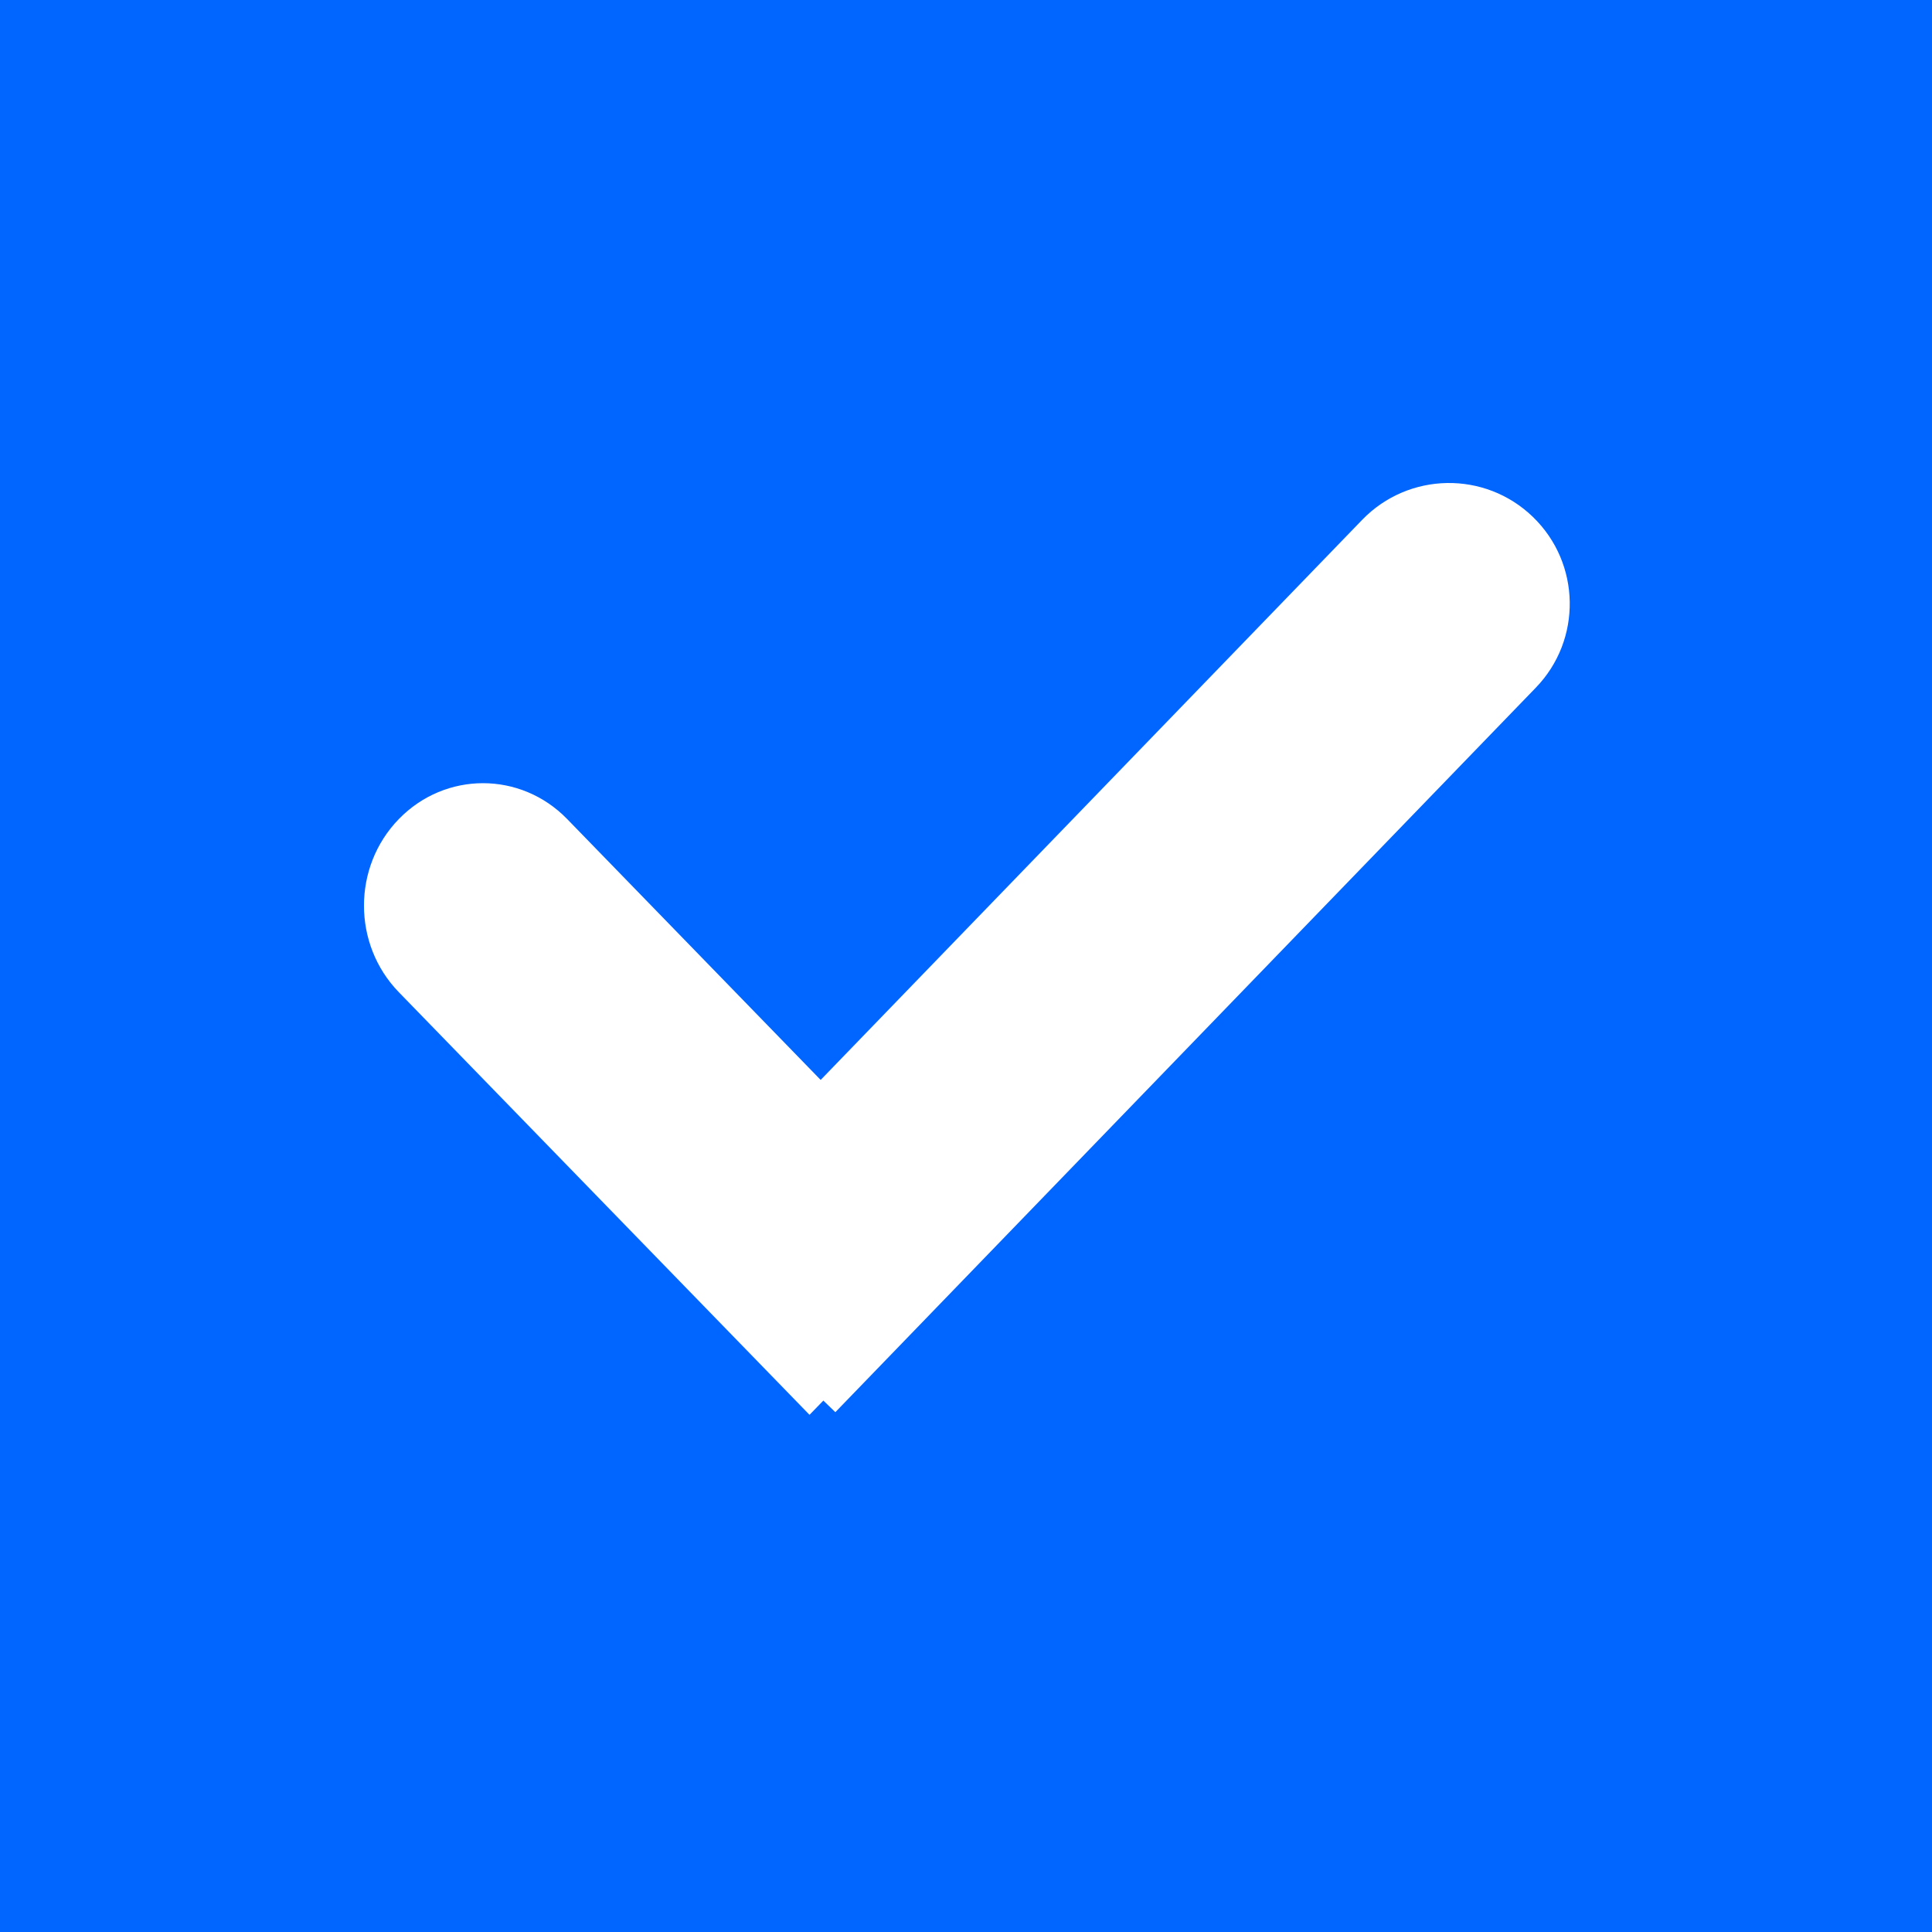
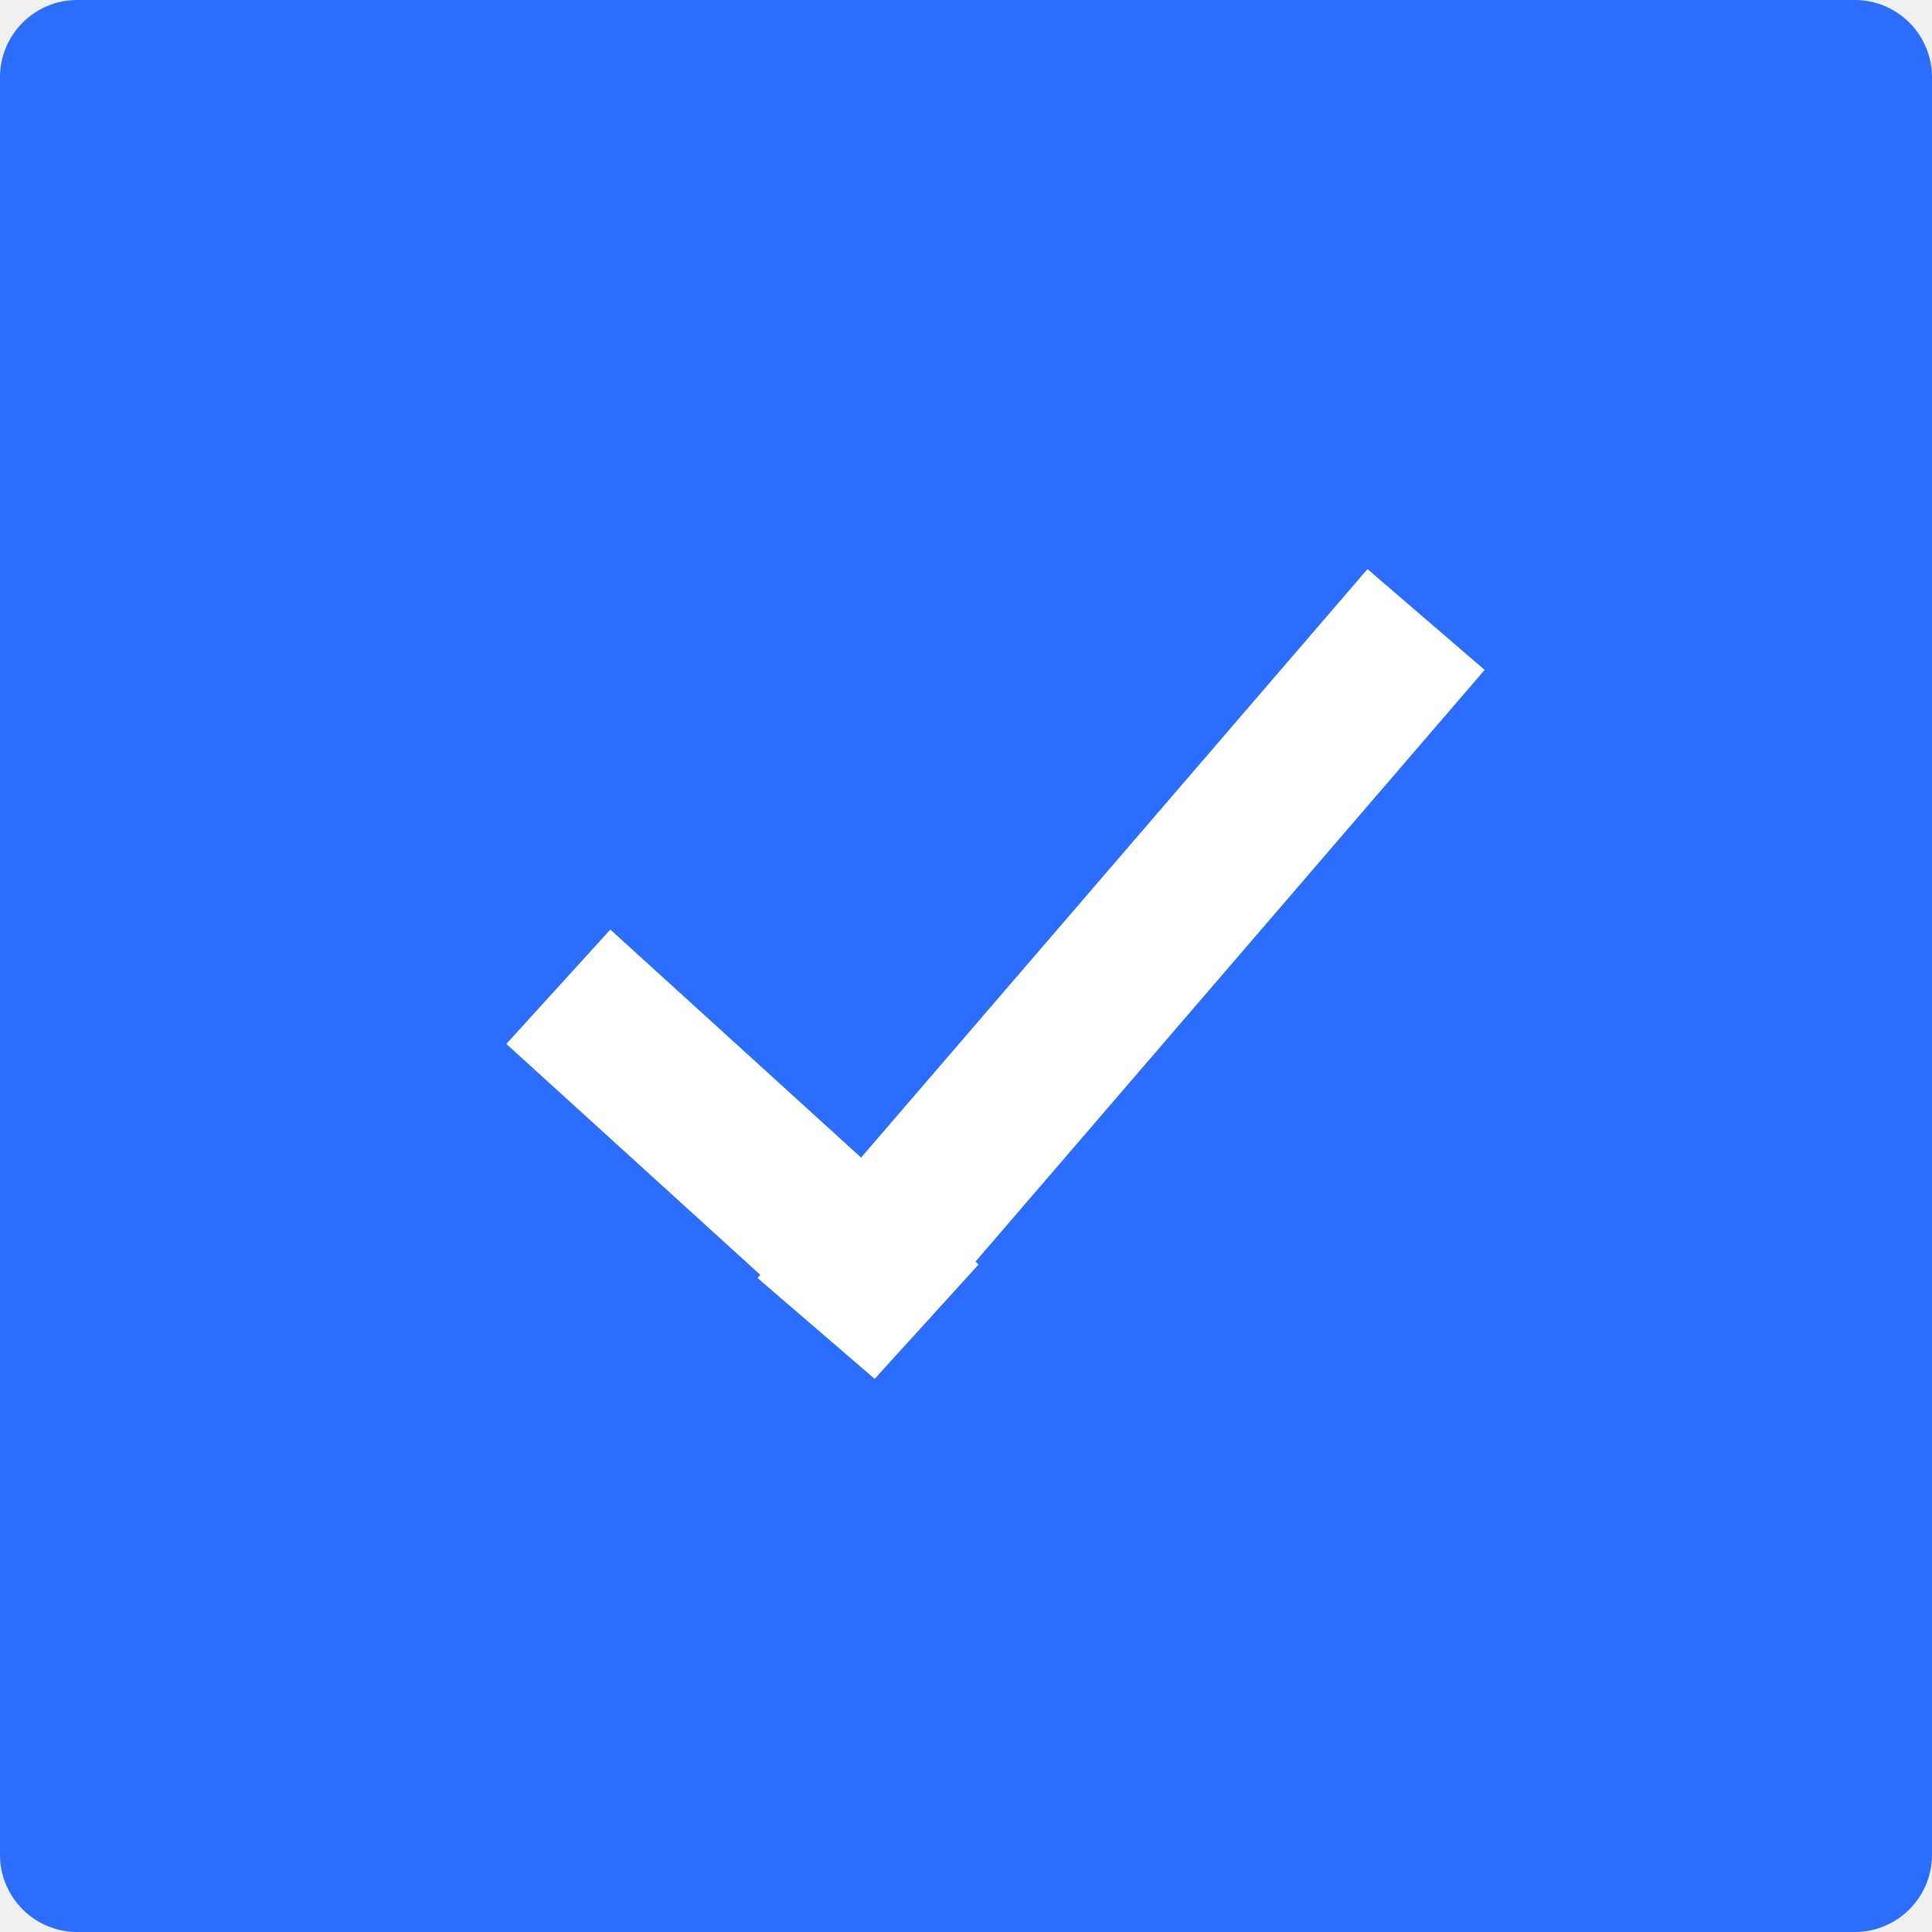
- <svg xmlns="http://www.w3.org/2000/svg" width="16" height="16" viewBox="0 0 16 16" fill="none">
-   <rect width="16" height="16" fill="#0066FF" />
-   <path d="M4.697 6.783C4.312 6.387 3.688 6.387 3.303 6.783C2.918 7.179 2.918 7.821 3.303 8.217L4.697 6.783ZM3.303 8.217L6.704 11.717L8.098 10.283L4.697 6.783L3.303 8.217Z" fill="white" />
-   <path d="M12.719 5.695C13.103 5.298 13.092 4.665 12.695 4.281C12.298 3.897 11.665 3.908 11.281 4.305L12.719 5.695ZM6.918 11.695L12.719 5.695L11.281 4.305L5.48 10.305L6.918 11.695Z" fill="white" />
+ <svg xmlns="http://www.w3.org/2000/svg" width="250" height="250" viewBox="0 0 250 250" fill="none">
+   <rect width="250" height="250" rx="10" fill="#2B6EFF" />
+   <line x1="72.25" y1="127.685" x2="119.907" y2="171.019" stroke="white" stroke-width="20" />
+   <line x1="105.599" y1="171.895" x2="184.533" y2="80.163" stroke="white" stroke-width="20" />
</svg>
